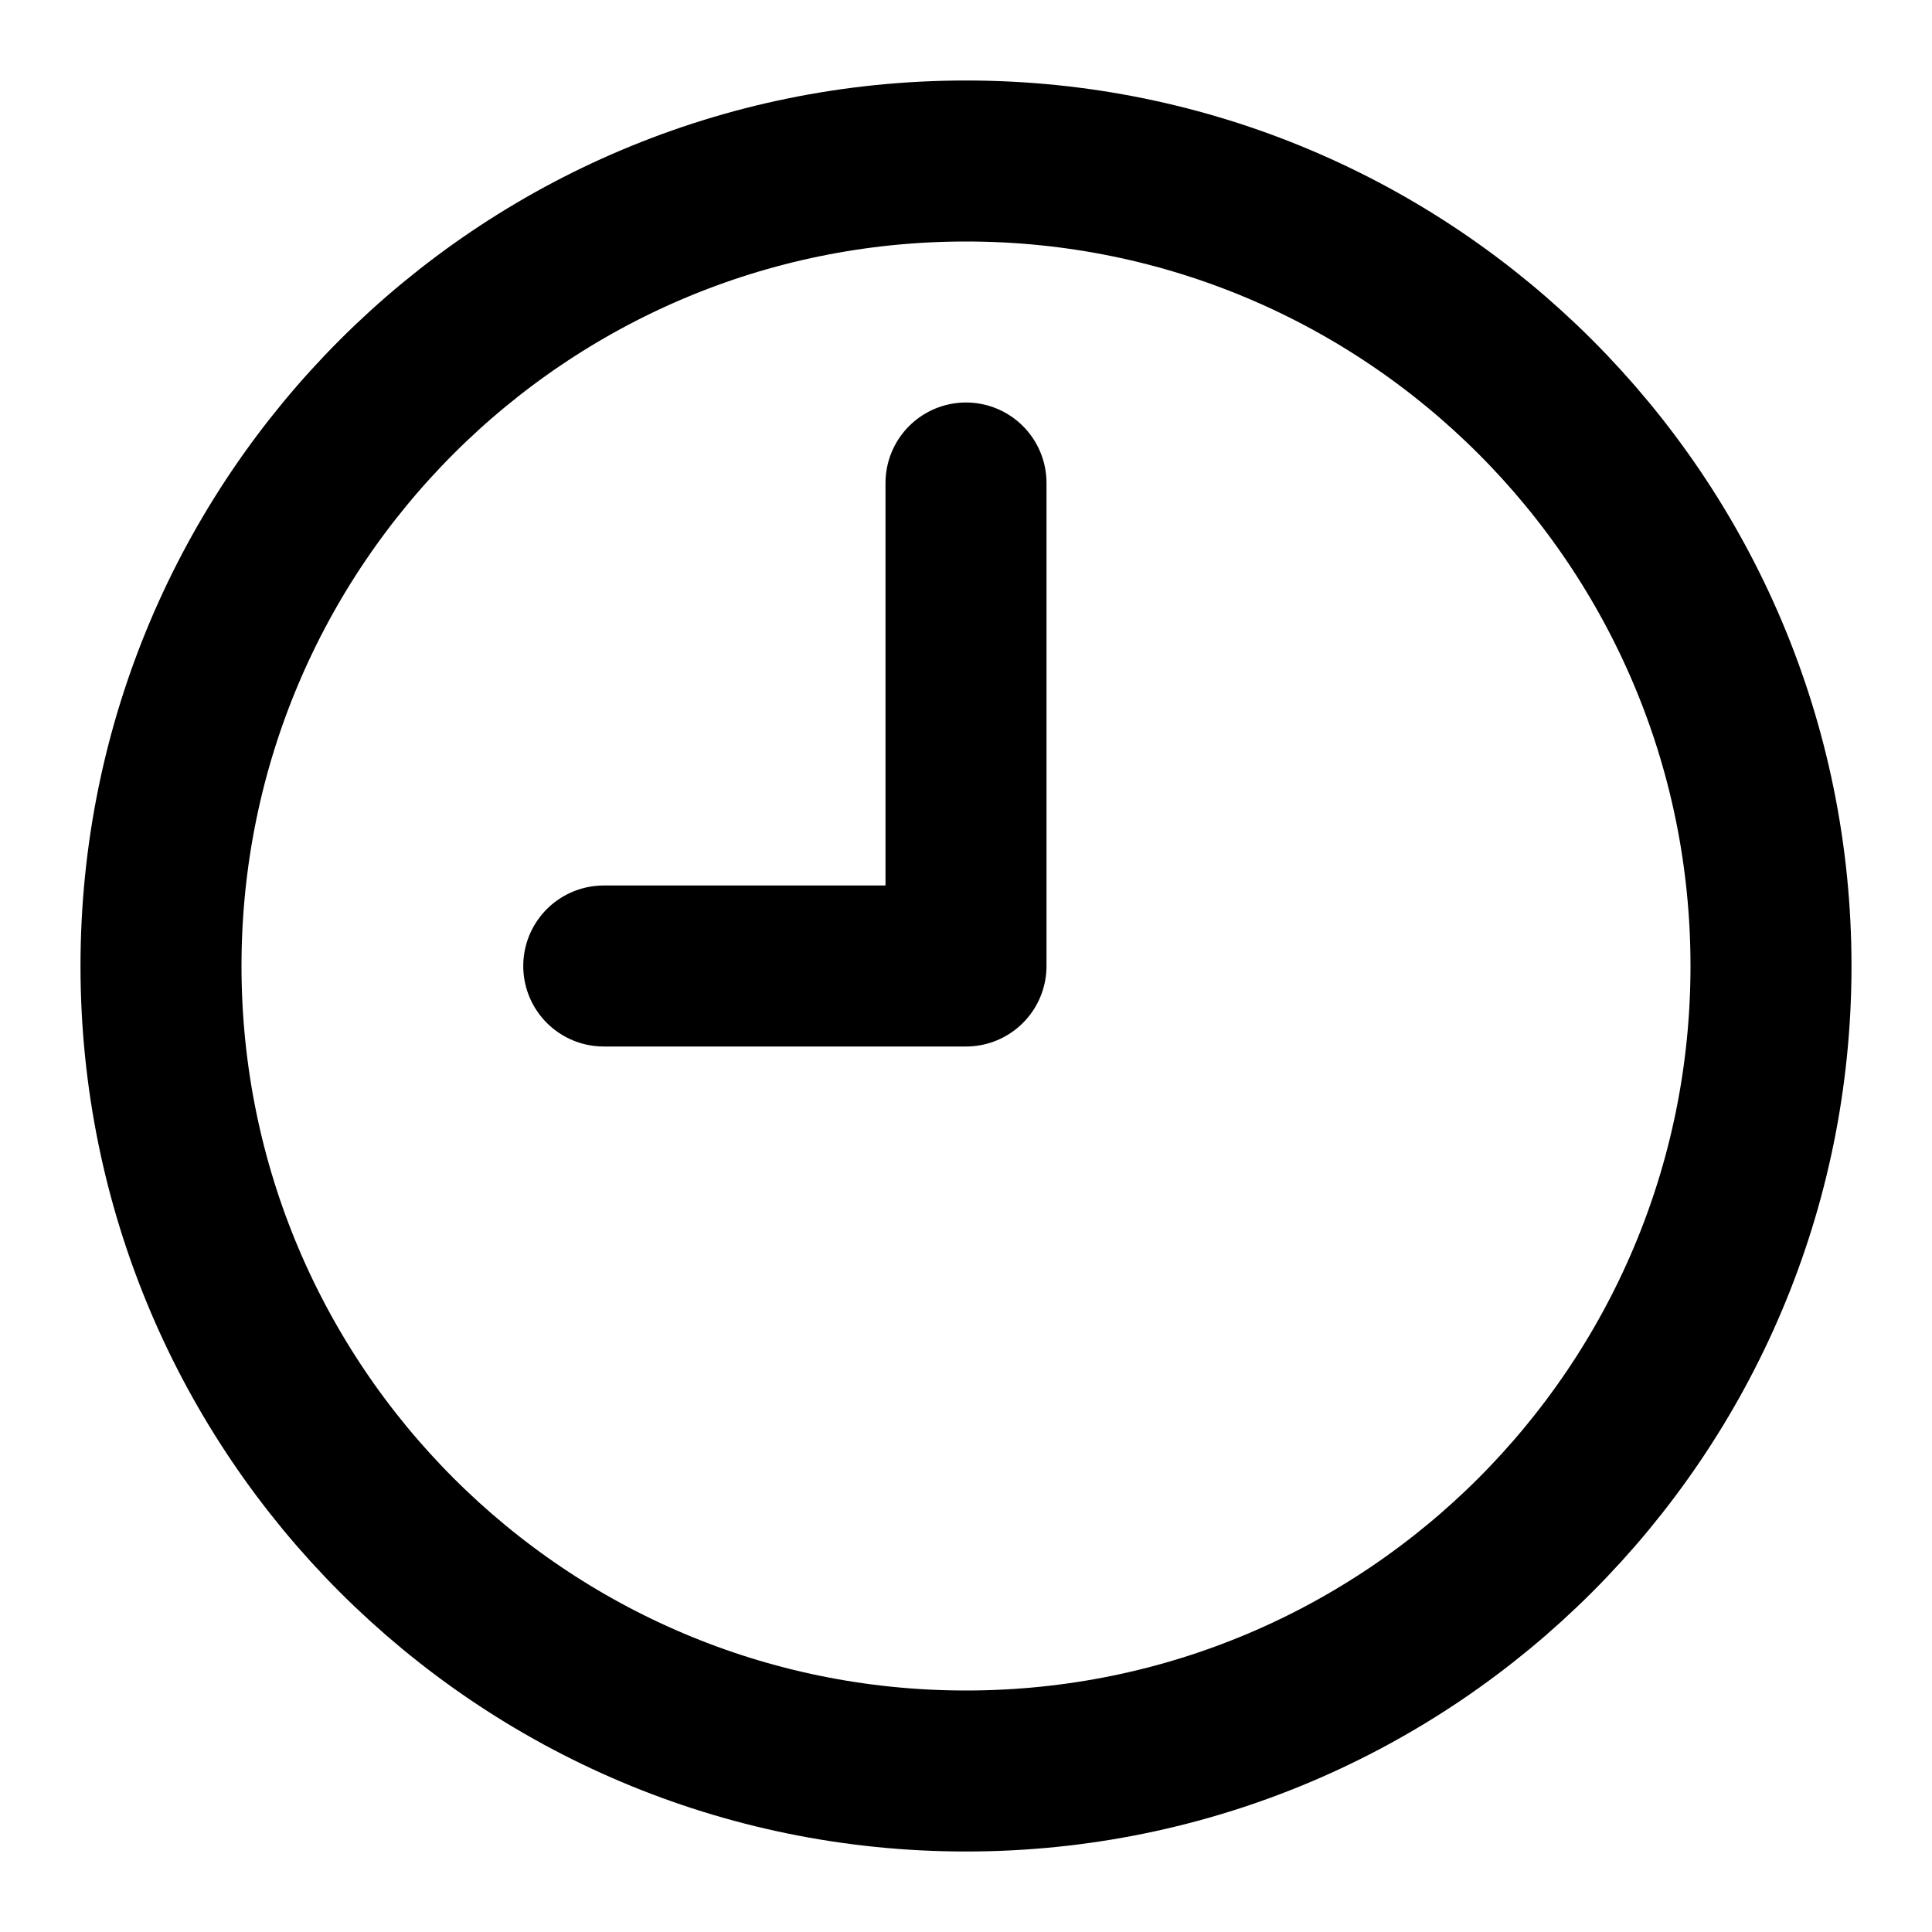
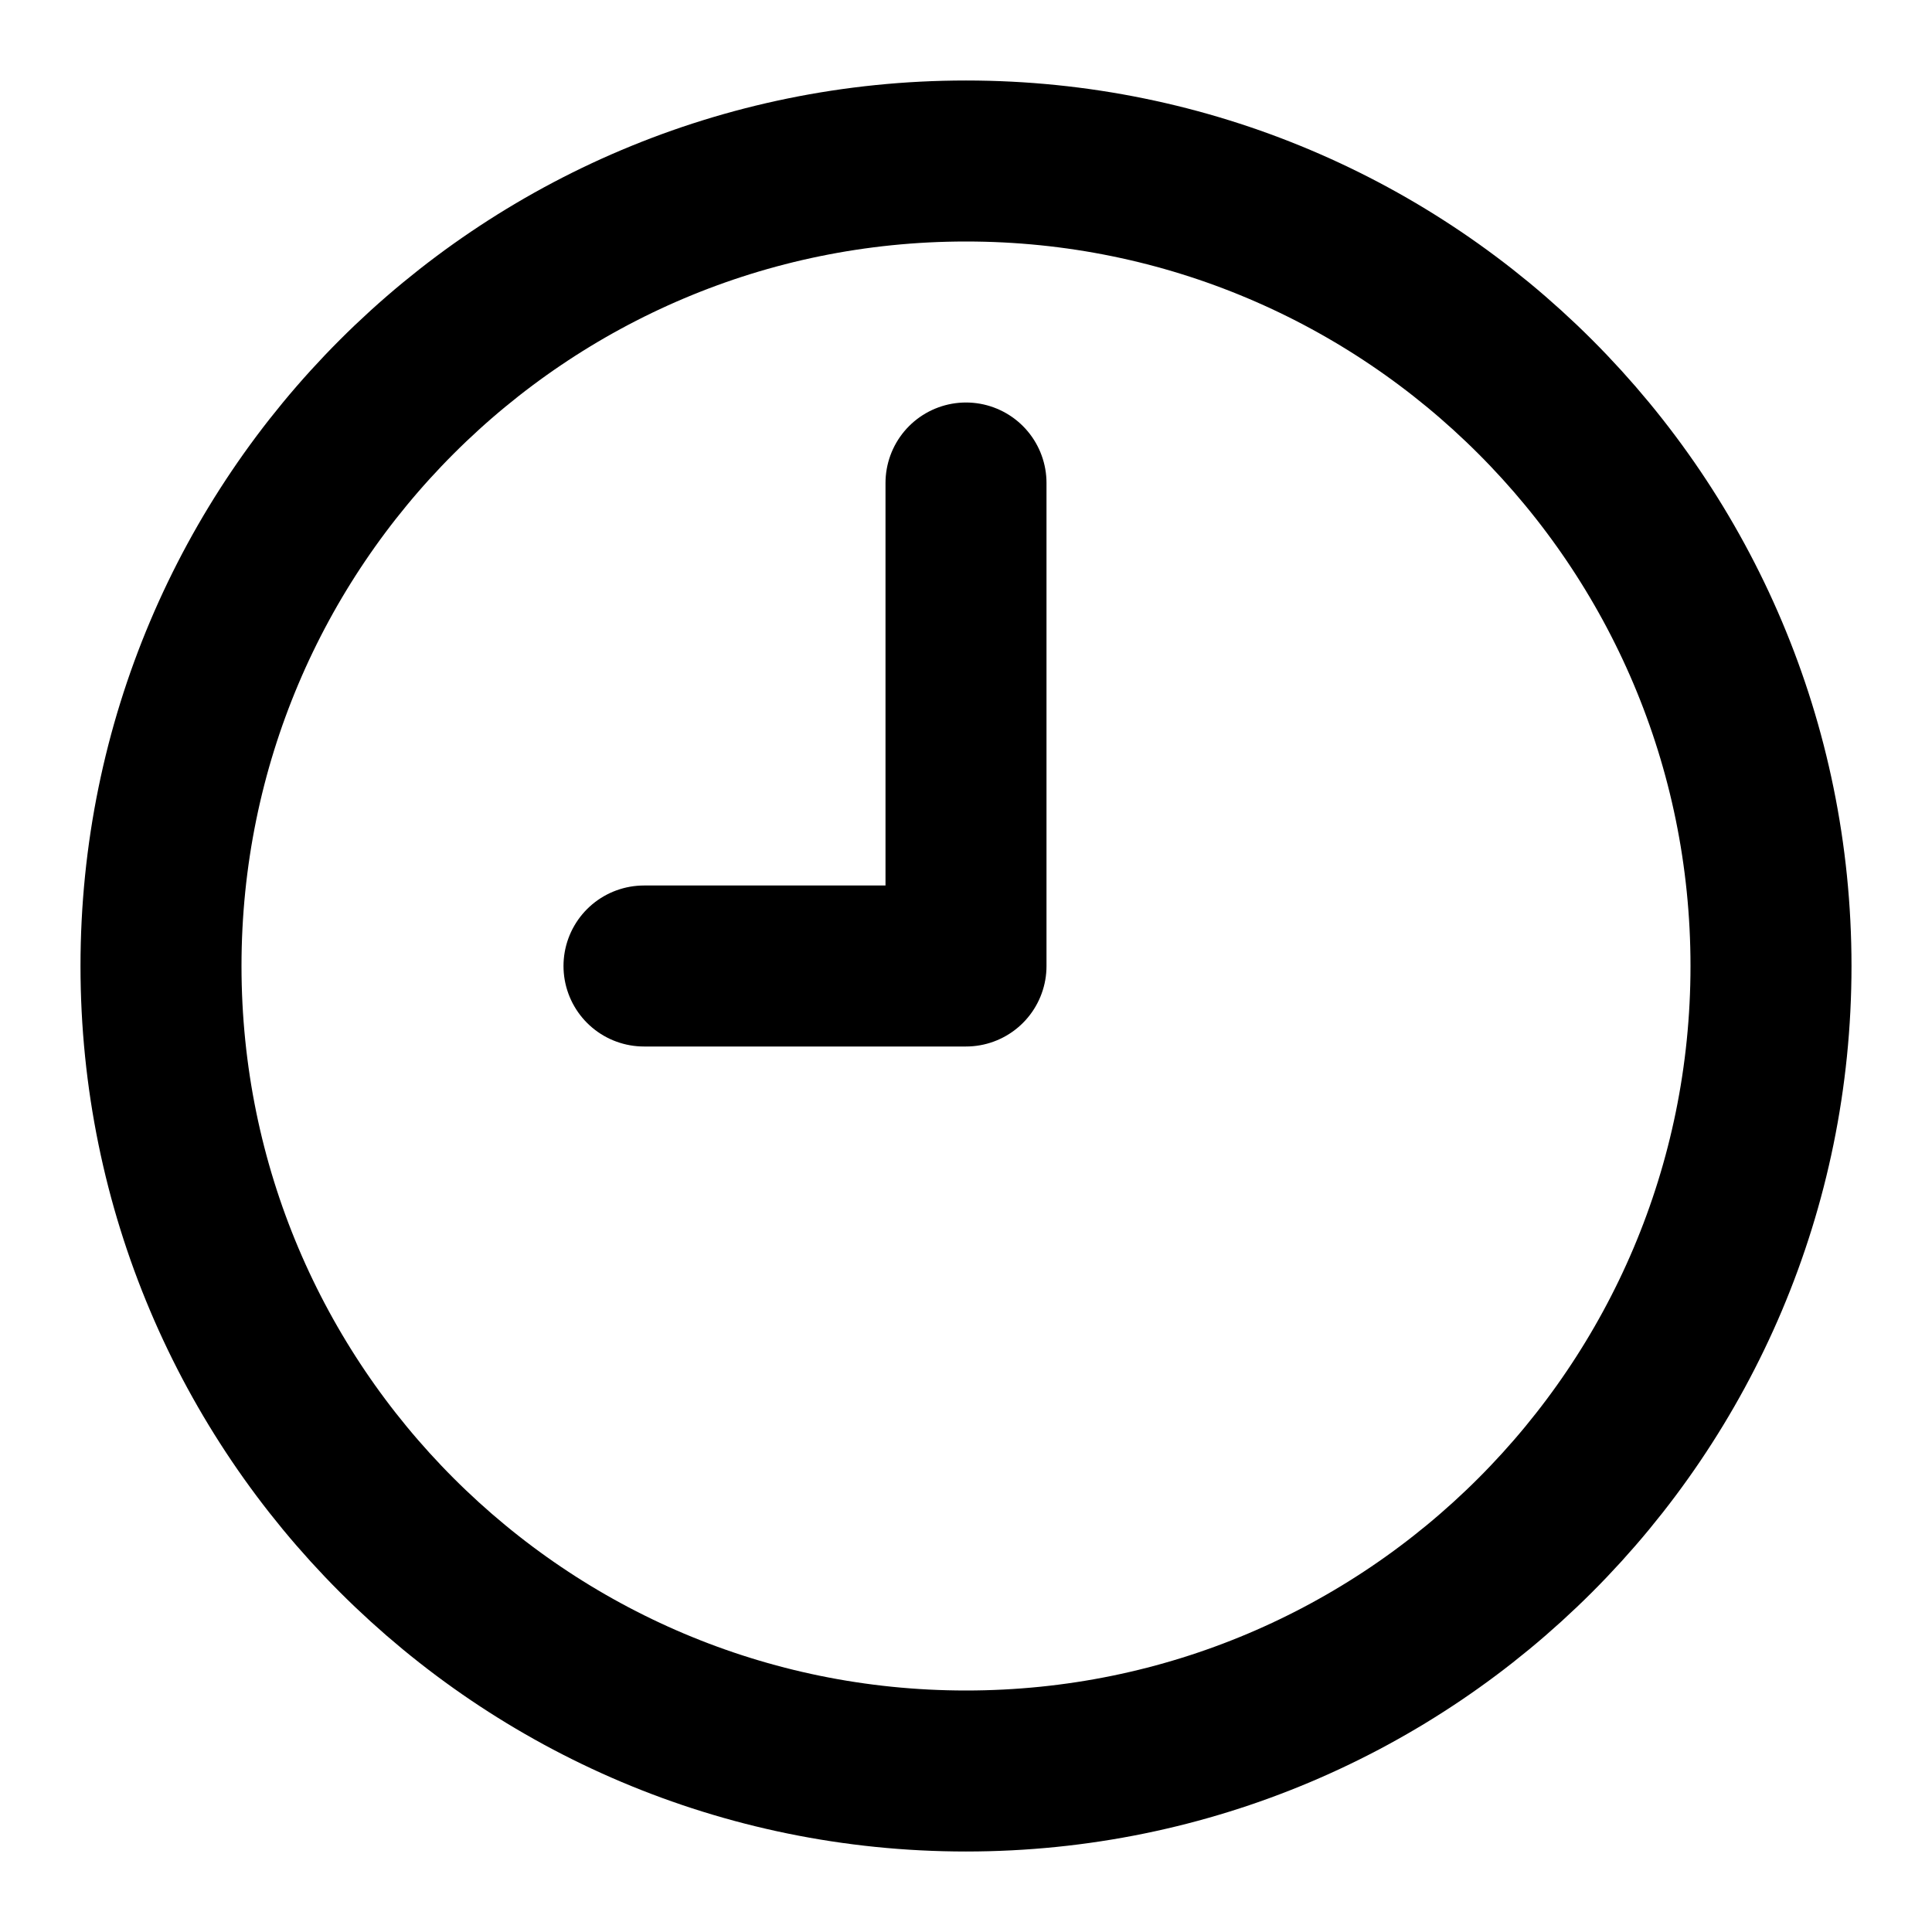
<svg xmlns="http://www.w3.org/2000/svg" viewBox="0 0 24 24" fill="none" stroke="currentColor" stroke-width="2" stroke-linecap="round" stroke-linejoin="round">
+   <path d="M12 6v6H8" />
  <circle cx="12" cy="12" r="10" />
-   <polyline points="12 6 12 12 7.5 12" />
</svg>
